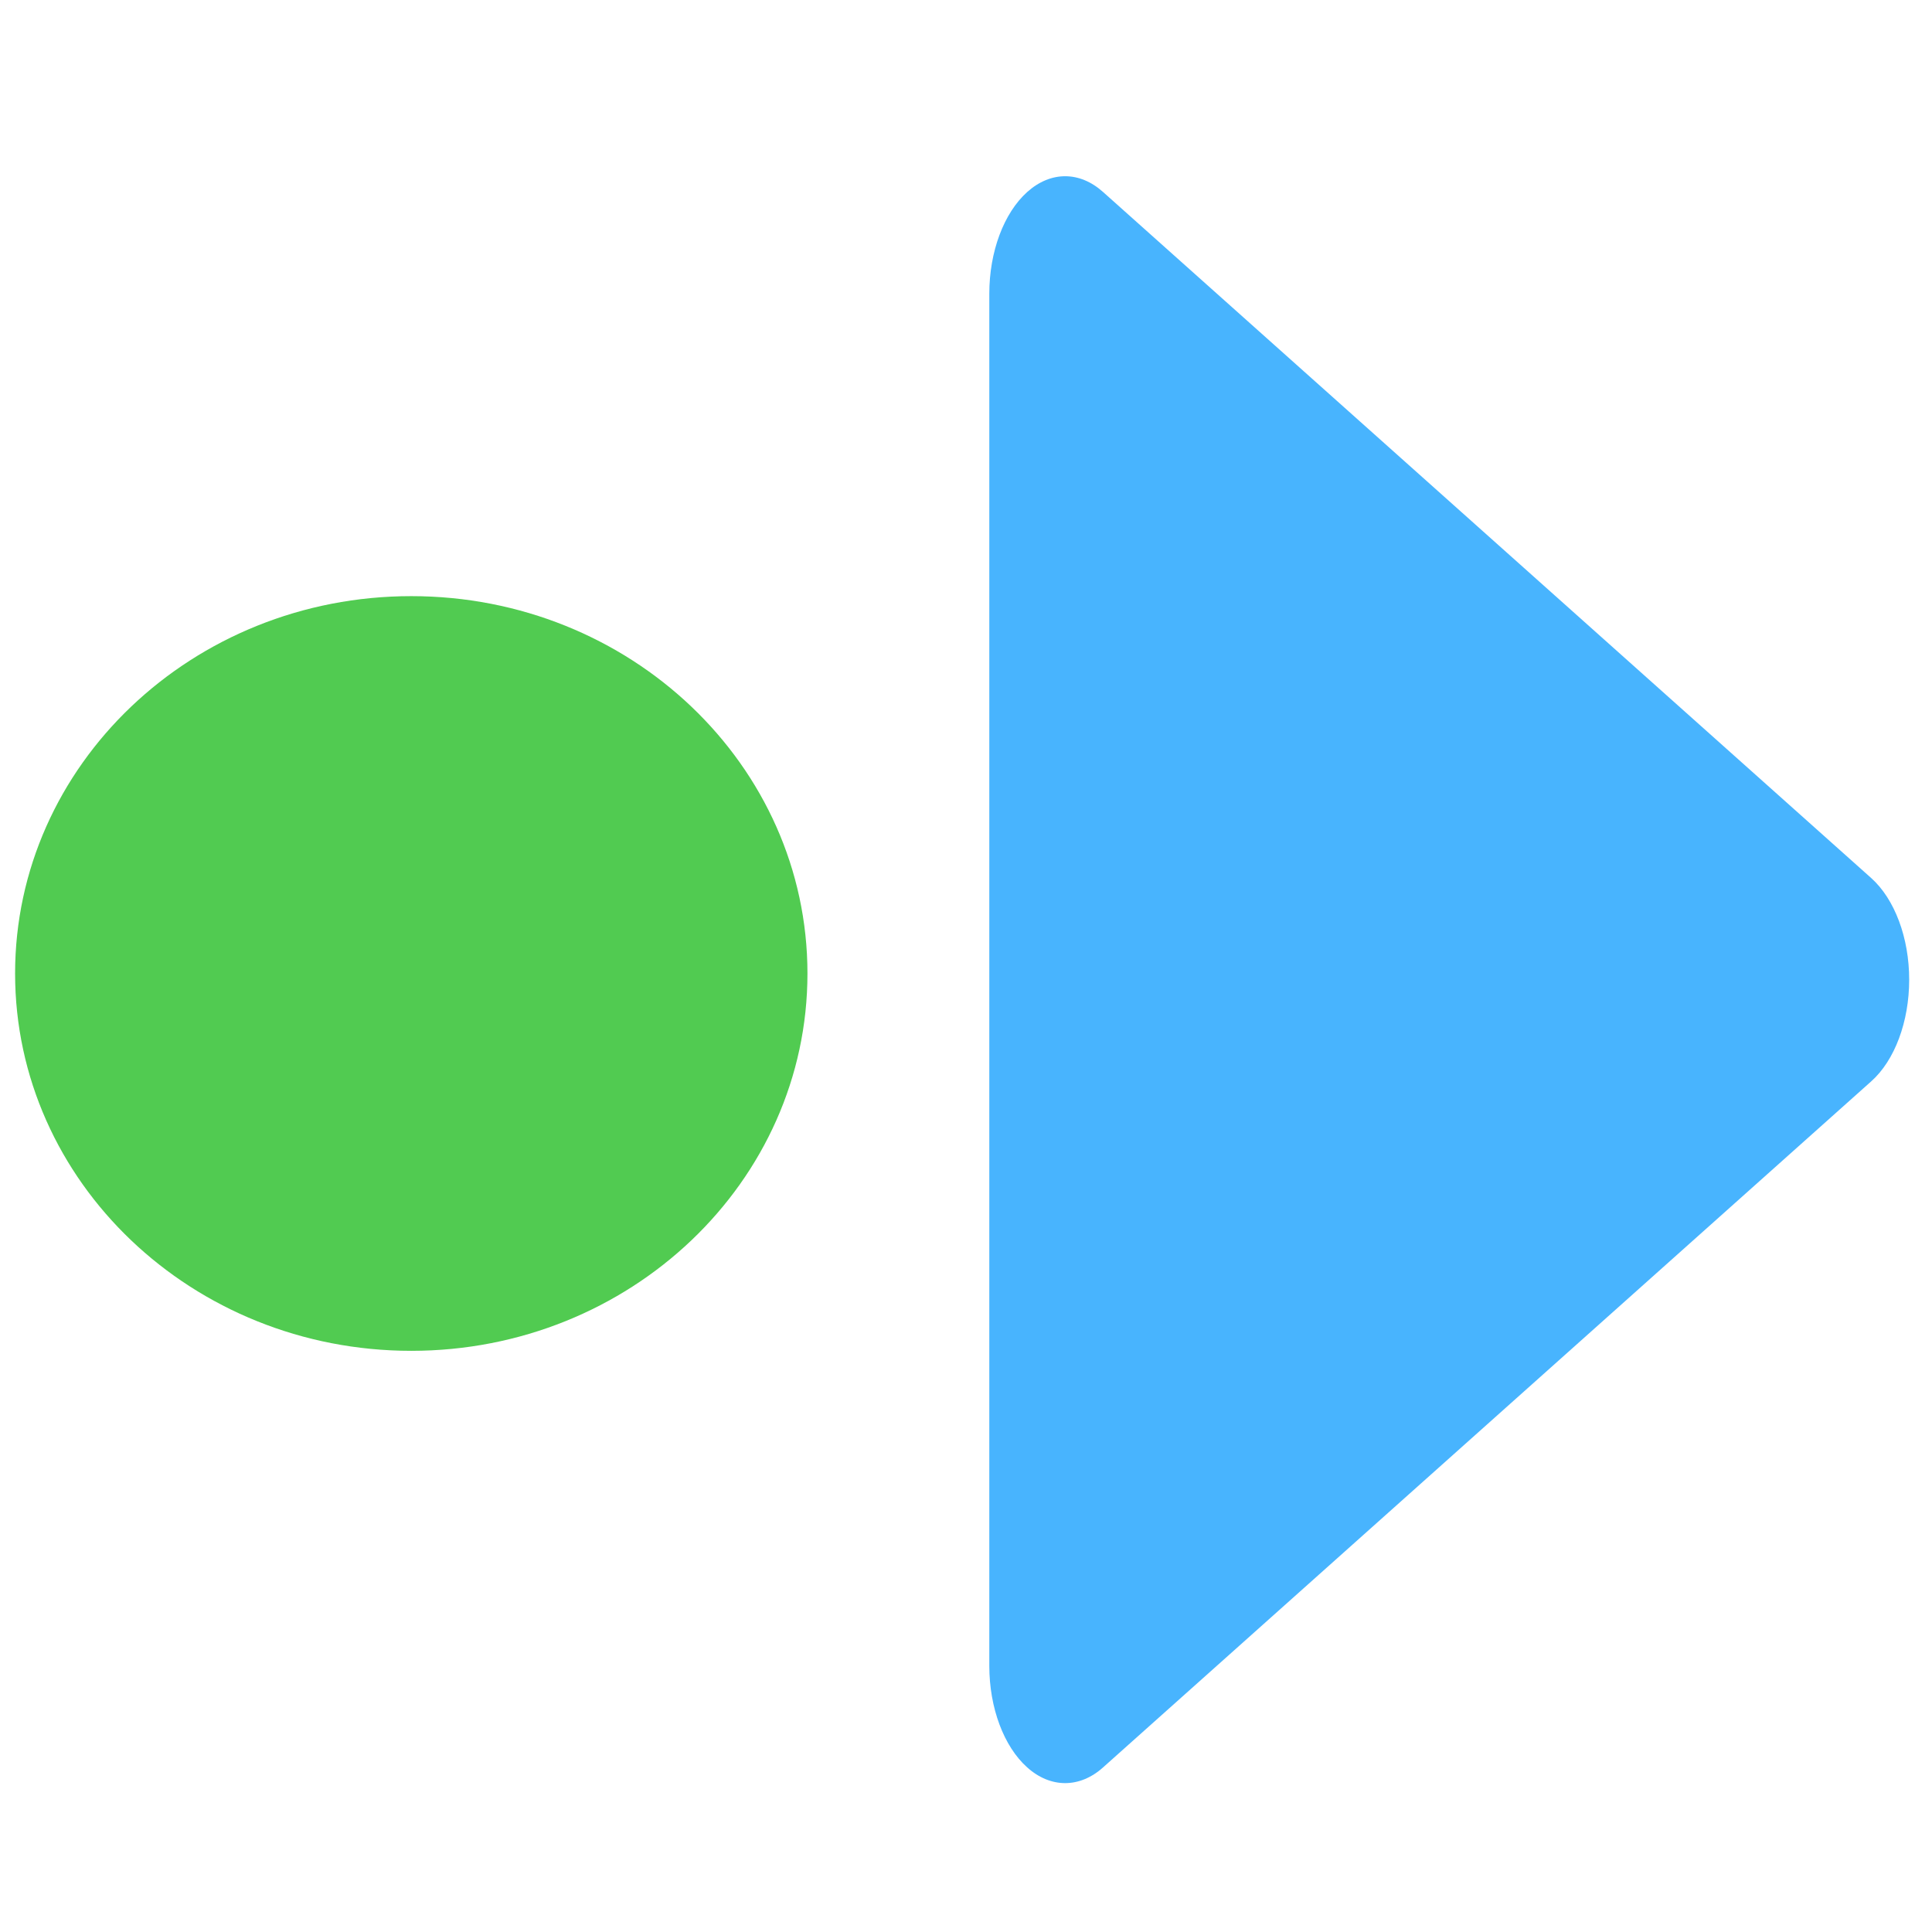
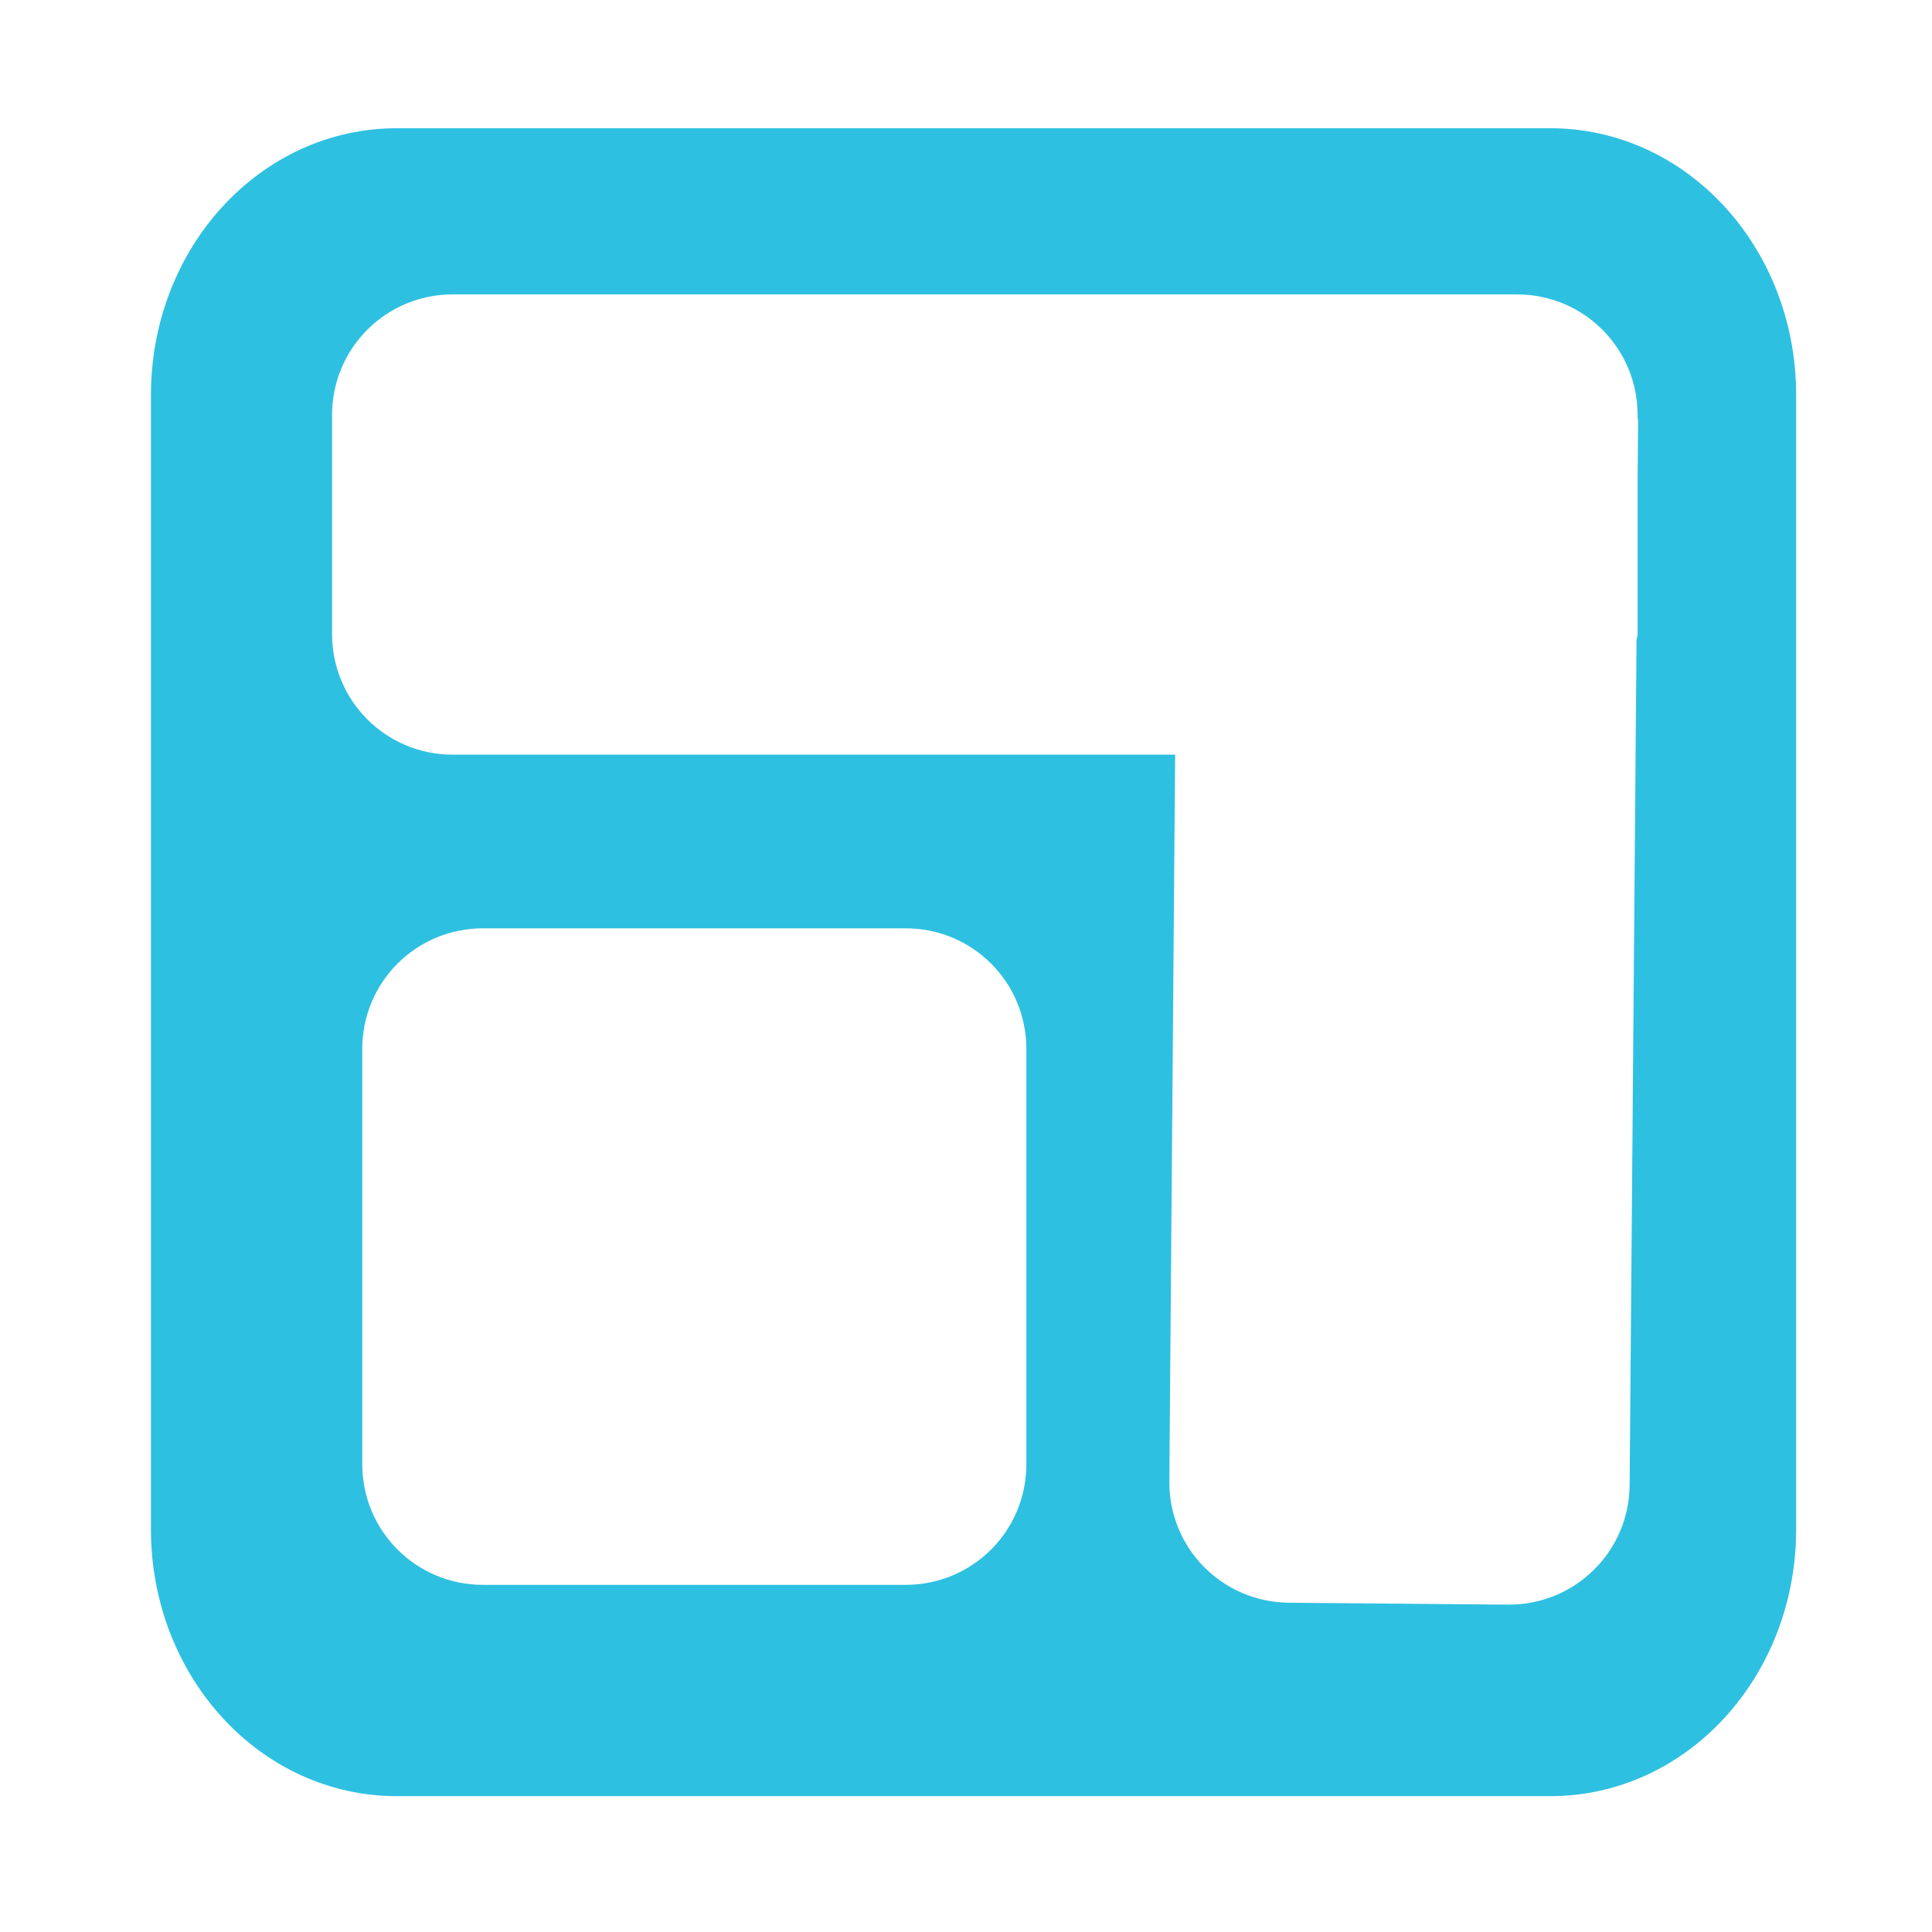
<svg xmlns="http://www.w3.org/2000/svg" width="16" height="16" id="svg2985" version="1.1">
  <defs id="defs2987" />
  <g id="layer1" transform="translate(0,-48)">
    <text xml:space="preserve" style="font-style:normal;font-weight:normal;font-size:40px;line-height:125%;font-family:sans-serif;letter-spacing:0px;word-spacing:0px;fill:#000000;fill-opacity:1;stroke:none;stroke-width:1px;stroke-linecap:butt;stroke-linejoin:miter;stroke-opacity:1" x="4.75" y="56.5" id="text4690">
      <tspan id="tspan4692" x="4.75" y="56.5" />
    </text>
-     <path d="M 15.497,55.272 9.135,49.59 c -0.194,-0.174 -0.434,-0.174 -0.628,0 -0.194,0.174 -0.314,0.495 -0.314,0.842 l 0,11.364 c 0,0.347 0.12,0.668 0.314,0.841 0.097,0.087 0.206,0.13 0.314,0.13 0.108,0 0.217,-0.043 0.314,-0.13 L 15.497,56.955 c 0.194,-0.173 0.314,-0.494 0.314,-0.841 3.94e-4,-0.347 -0.12,-0.668 -0.314,-0.842 z" id="path3" style="fill:#0298fe;fill-opacity:0.72" />
-     <ellipse style="opacity:1;fill:#18ba18;fill-opacity:0.751;stroke:none;stroke-width:0.841;stroke-miterlimit:4;stroke-dasharray:2.522, 2.522;stroke-dashoffset:0;stroke-opacity:1" id="path4802" cx="3.406" cy="56.062" rx="3.281" ry="3.125" />
+     <path style="opacity:1;fill:#2ec0e1;fill-opacity:1;stroke:none;stroke-width:0.841;stroke-miterlimit:4;stroke-dasharray:2.522, 2.522;stroke-dashoffset:0;stroke-opacity:1" d="M 3.287 1.062 C 2.158 1.062 1.25 2.049 1.25 3.273 L 1.25 12.664 C 1.25 13.888 2.158 14.875 3.287 14.875 L 12.838 14.875 C 13.967 14.875 14.875 13.888 14.875 12.664 L 14.875 3.273 C 14.875 2.049 13.967 1.062 12.838 1.062 L 3.287 1.062 z M 3.75 2.438 L 12.562 2.438 C 13.117 2.438 13.562 2.884 13.562 3.438 L 13.562 3.463 C 13.563 3.47 13.566 3.477 13.566 3.484 L 13.562 3.975 L 13.562 5.25 C 13.562 5.269 13.554 5.284 13.553 5.303 L 13.496 12.297 C 13.492 12.851 13.042 13.293 12.488 13.289 L 10.676 13.273 C 10.122 13.269 9.679 12.82 9.684 12.266 L 9.732 6.25 L 3.75 6.25 C 3.196 6.25 2.75 5.804 2.75 5.25 L 2.75 3.438 C 2.75 2.884 3.196 2.438 3.75 2.438 z M 4 7.688 L 7.5 7.688 C 8.054 7.688 8.5 8.133 8.5 8.688 L 8.5 12.125 C 8.5 12.679 8.054 13.125 7.5 13.125 L 4 13.125 C 3.446 13.125 3 12.679 3 12.125 L 3 8.688 C 3 8.133 3.446 7.688 4 7.688 z " transform="translate(0,48)" id="rect4145" />
  </g>
</svg>
